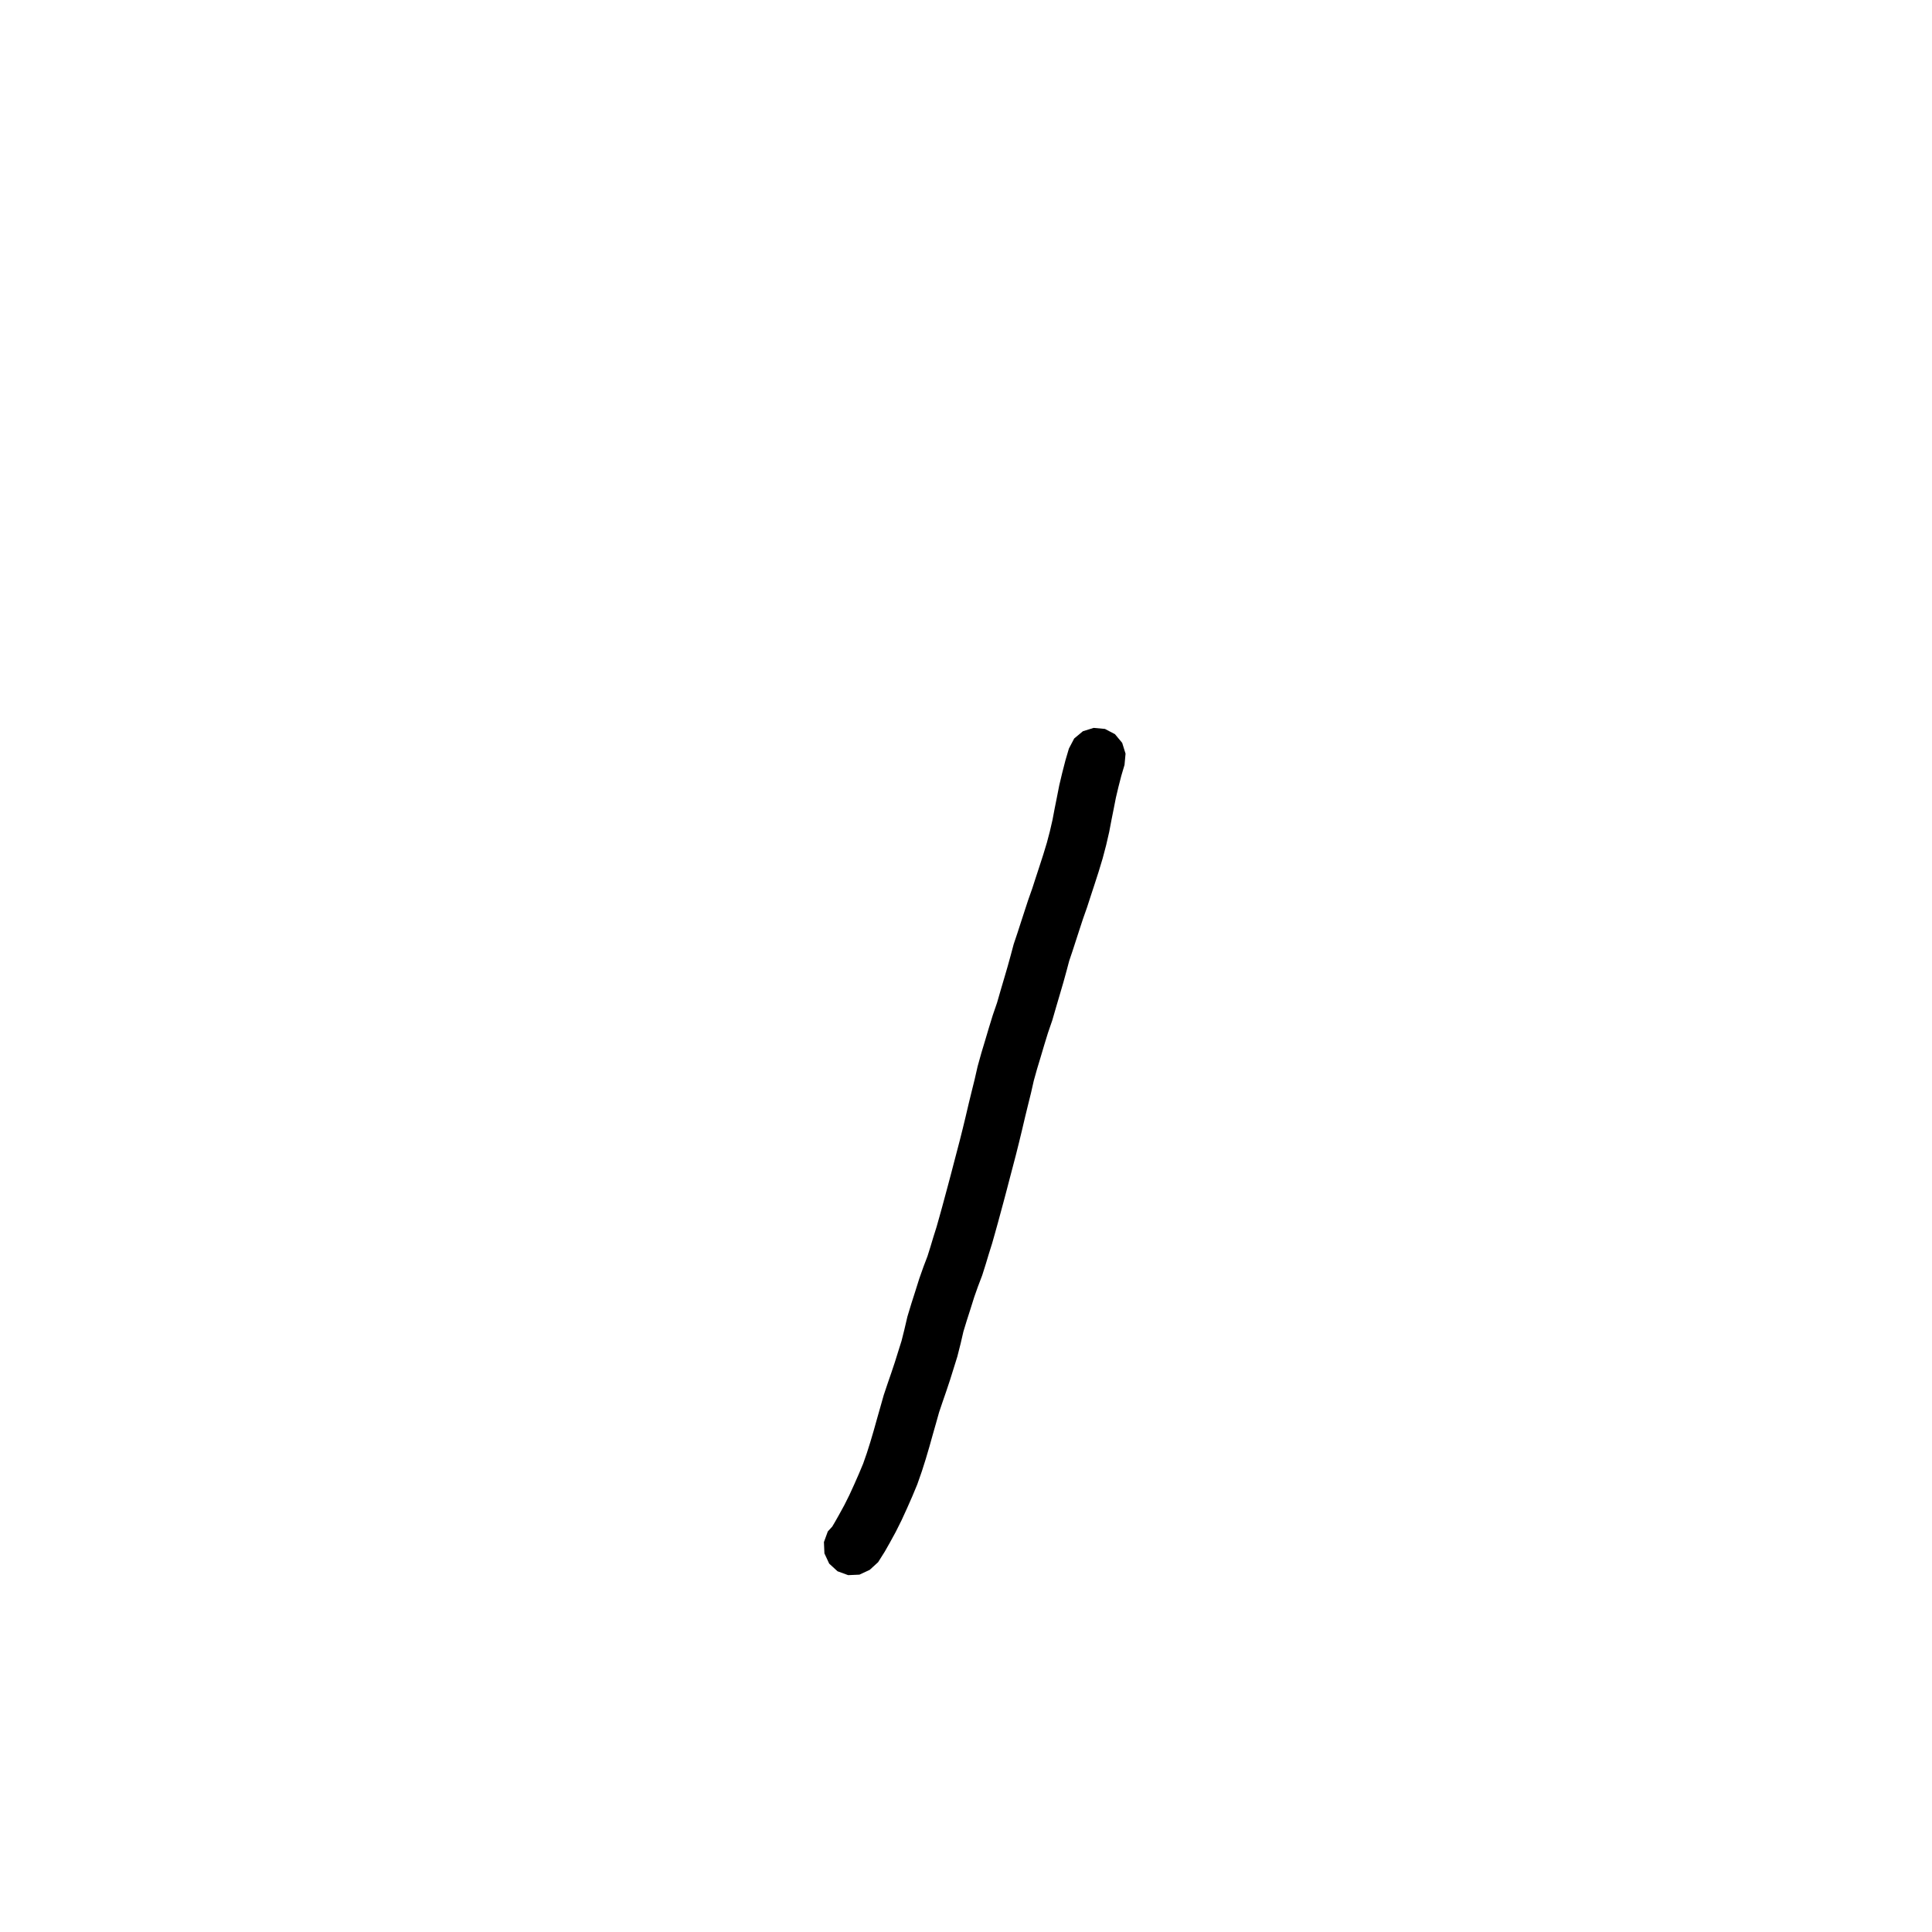
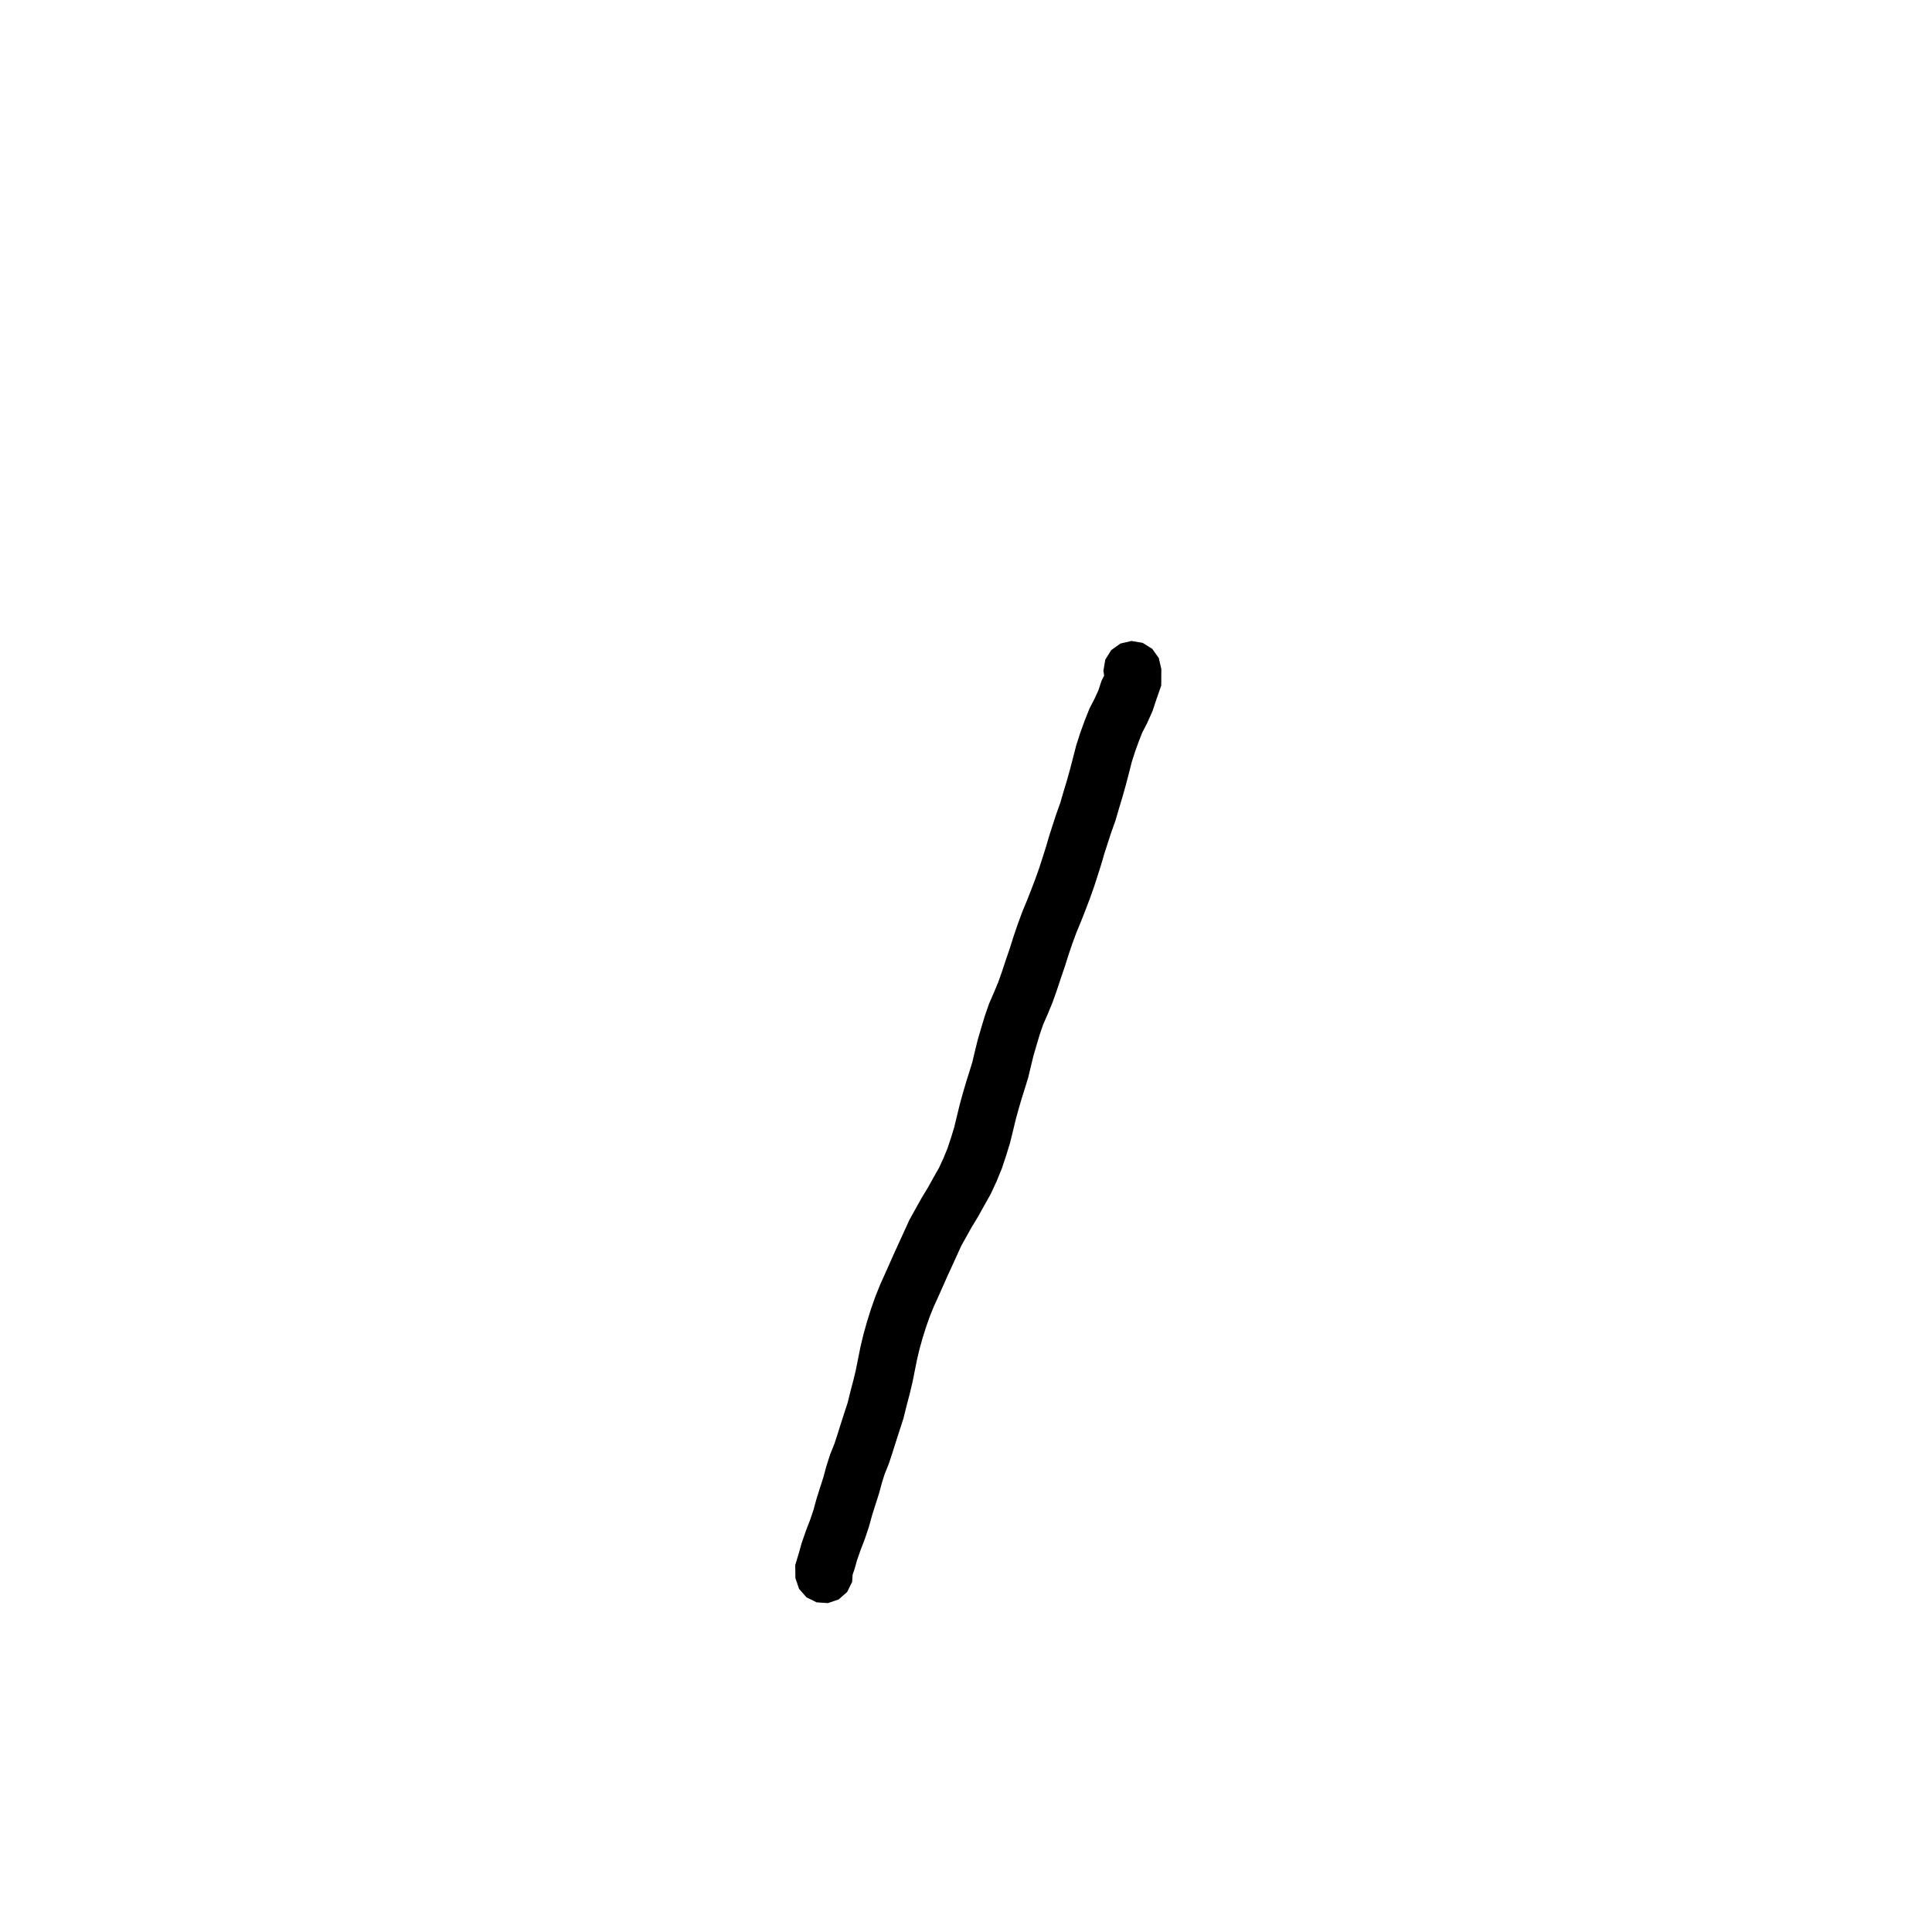
<svg xmlns="http://www.w3.org/2000/svg" viewBox="0 0 300 300" width="300" height="300">
-   <path d="M 165.984 116.225 L 165.438 118.075 L 164.929 120.055 L 164.481 121.946 L 164.121 123.775 L 163.759 125.583 L 163.429 127.327 L 163.03 129.059 L 162.561 130.841 L 161.997 132.699 L 161.399 134.55 L 160.817 136.326 L 160.28 137.982 L 159.654 139.756 L 159.067 141.547 L 158.526 143.213 L 157.996 144.85 L 157.406 146.608 L 156.938 148.359 L 156.474 150.04 L 155.947 151.843 L 155.376 153.781 L 154.822 155.704 L 154.161 157.625 L 153.534 159.661 L 152.962 161.587 L 152.383 163.508 L 151.804 165.588 L 151.339 167.626 L 150.884 169.46 L 150.414 171.387 L 149.95 173.365 L 149.494 175.248 L 149.04 177.061 L 148.553 178.921 L 148.074 180.747 L 147.627 182.461 L 147.183 184.132 L 146.737 185.782 L 146.293 187.428 L 145.851 189.017 L 145.424 190.53 L 144.941 192.064 L 144.478 193.603 L 144.02 195.063 L 143.402 196.684 L 142.744 198.545 L 142.141 200.461 L 141.522 202.396 L 140.902 204.443 L 140.426 206.477 L 139.99 208.215 L 139.474 209.855 L 138.948 211.536 L 138.4 213.179 L 137.834 214.818 L 137.225 216.633 L 136.702 218.483 L 136.177 220.327 L 135.659 222.176 L 135.142 223.928 L 134.608 225.615 L 134.031 227.271 L 133.38 228.825 L 132.648 230.49 L 131.887 232.155 L 131.105 233.718 L 130.292 235.202 L 129.65 236.338 L 129.165 237.16 L 129.726 236.51 L 128.54 237.805 L 127.939 239.454 L 128.015 241.209 L 128.757 242.8 L 130.051 243.986 L 131.701 244.587 L 133.455 244.511 L 135.047 243.769 L 136.356 242.571 L 137.396 240.92 L 138.16 239.573 L 139.082 237.887 L 140.005 236.04 L 140.859 234.175 L 141.653 232.37 L 142.438 230.485 L 143.146 228.461 L 143.749 226.559 L 144.309 224.662 L 144.838 222.772 L 145.361 220.937 L 145.824 219.288 L 146.352 217.722 L 146.923 216.071 L 147.512 214.304 L 148.062 212.545 L 148.653 210.655 L 149.174 208.595 L 149.596 206.77 L 150.113 205.078 L 150.719 203.184 L 151.283 201.391 L 151.851 199.783 L 152.519 198.024 L 153.079 196.253 L 153.543 194.711 L 154.047 193.105 L 154.517 191.447 L 154.973 189.806 L 155.426 188.13 L 155.877 186.461 L 156.331 184.751 L 156.781 183.025 L 157.259 181.203 L 157.759 179.293 L 158.233 177.398 L 158.704 175.452 L 159.167 173.482 L 159.624 171.61 L 160.096 169.705 L 160.529 167.794 L 161.027 166.016 L 161.584 164.167 L 162.149 162.265 L 162.719 160.412 L 163.404 158.415 L 164.016 156.301 L 164.582 154.379 L 165.131 152.503 L 165.624 150.714 L 166.024 149.205 L 166.541 147.673 L 167.087 145.99 L 167.624 144.336 L 168.174 142.657 L 168.804 140.871 L 169.373 139.117 L 169.958 137.334 L 170.587 135.386 L 171.219 133.296 L 171.767 131.218 L 172.236 129.182 L 172.593 127.306 L 172.949 125.525 L 173.277 123.855 L 173.666 122.215 L 174.114 120.467 L 174.615 118.777 L 174.775 117.029 L 174.253 115.352 L 173.13 114.003 L 171.576 113.186 L 169.827 113.026 L 168.151 113.547 L 166.801 114.671 Z" fill="black" fill-rule="nonzero" />
+   <path d="M 171.335 104.165 L 171.449 104.908 L 171.044 105.71 L 170.563 107.182 L 170.017 108.383 L 169.162 110.053 L 168.408 111.951 L 167.732 113.82 L 167.112 115.75 L 166.616 117.681 L 166.15 119.471 L 165.65 121.257 L 165.119 123.013 L 164.629 124.699 L 164.023 126.382 L 163.462 128.111 L 162.903 129.836 L 162.42 131.496 L 161.887 133.181 L 161.357 134.814 L 160.782 136.44 L 160.151 138.09 L 159.501 139.75 L 158.782 141.48 L 158.043 143.473 L 157.394 145.386 L 156.813 147.22 L 156.178 149.079 L 155.588 150.866 L 155.031 152.445 L 154.374 154.03 L 153.589 155.833 L 152.885 157.867 L 152.33 159.72 L 151.806 161.519 L 151.358 163.336 L 150.985 164.921 L 150.554 166.314 L 150.037 167.957 L 149.535 169.666 L 149.028 171.506 L 148.578 173.365 L 148.163 175.073 L 147.677 176.647 L 147.129 178.312 L 146.508 179.822 L 145.818 181.322 L 144.987 182.785 L 144.066 184.443 L 143.11 186.012 L 142.17 187.701 L 141.231 189.389 L 140.392 191.224 L 139.677 192.788 L 138.919 194.44 L 138.19 196.08 L 137.479 197.679 L 136.714 199.37 L 135.923 201.33 L 135.25 203.25 L 134.639 205.194 L 134.089 207.153 L 133.631 209.065 L 133.254 210.915 L 132.91 212.654 L 132.524 214.28 L 132.049 216.073 L 131.632 217.781 L 131.126 219.332 L 130.567 221.069 L 130.047 222.719 L 129.566 224.196 L 128.899 225.85 L 128.292 227.766 L 127.847 229.416 L 127.352 230.951 L 126.799 232.692 L 126.33 234.411 L 125.833 235.899 L 125.169 237.624 L 124.493 239.573 L 124.066 241.084 L 123.481 243.04 L 123.512 245.047 L 124.074 246.71 L 125.23 248.032 L 126.804 248.811 L 128.556 248.928 L 130.219 248.365 L 131.541 247.21 L 132.32 245.636 L 132.437 243.884 L 132.318 244.744 L 132.69 243.659 L 133.071 242.298 L 133.621 240.717 L 134.303 238.942 L 134.943 237.021 L 135.431 235.24 L 135.925 233.691 L 136.478 231.966 L 136.93 230.295 L 137.37 228.891 L 138.019 227.284 L 138.615 225.472 L 139.142 223.801 L 139.69 222.099 L 140.29 220.239 L 140.77 218.298 L 141.253 216.472 L 141.704 214.568 L 142.078 212.688 L 142.419 211.009 L 142.798 209.421 L 143.265 207.76 L 143.791 206.085 L 144.344 204.506 L 144.99 202.906 L 145.689 201.366 L 146.415 199.735 L 147.121 198.144 L 147.859 196.536 L 148.58 194.96 L 149.266 193.444 L 150.032 192.081 L 150.888 190.54 L 151.845 188.968 L 152.838 187.186 L 153.832 185.418 L 154.758 183.419 L 155.572 181.43 L 156.25 179.386 L 156.841 177.46 L 157.324 175.489 L 157.742 173.758 L 158.192 172.128 L 158.647 170.576 L 159.147 168.989 L 159.673 167.272 L 160.107 165.447 L 160.497 163.854 L 160.96 162.272 L 161.452 160.626 L 161.975 159.1 L 162.655 157.553 L 163.434 155.669 L 164.104 153.777 L 164.71 151.946 L 165.361 150.035 L 165.946 148.19 L 166.524 146.484 L 167.16 144.768 L 167.847 143.118 L 168.544 141.338 L 169.228 139.548 L 169.88 137.705 L 170.457 135.927 L 171.031 134.113 L 171.505 132.483 L 172.023 130.887 L 172.539 129.296 L 173.189 127.479 L 173.746 125.576 L 174.292 123.772 L 174.839 121.819 L 175.33 119.93 L 175.761 118.242 L 176.248 116.732 L 176.828 115.131 L 177.36 113.769 L 178.121 112.298 L 178.95 110.448 L 179.516 108.749 L 180.317 106.441 L 180.331 103.893 L 179.937 102.182 L 178.917 100.752 L 177.429 99.821 L 175.697 99.531 L 173.986 99.926 L 172.556 100.945 L 171.626 102.434 Z" fill="black" fill-rule="nonzero" />
</svg>
